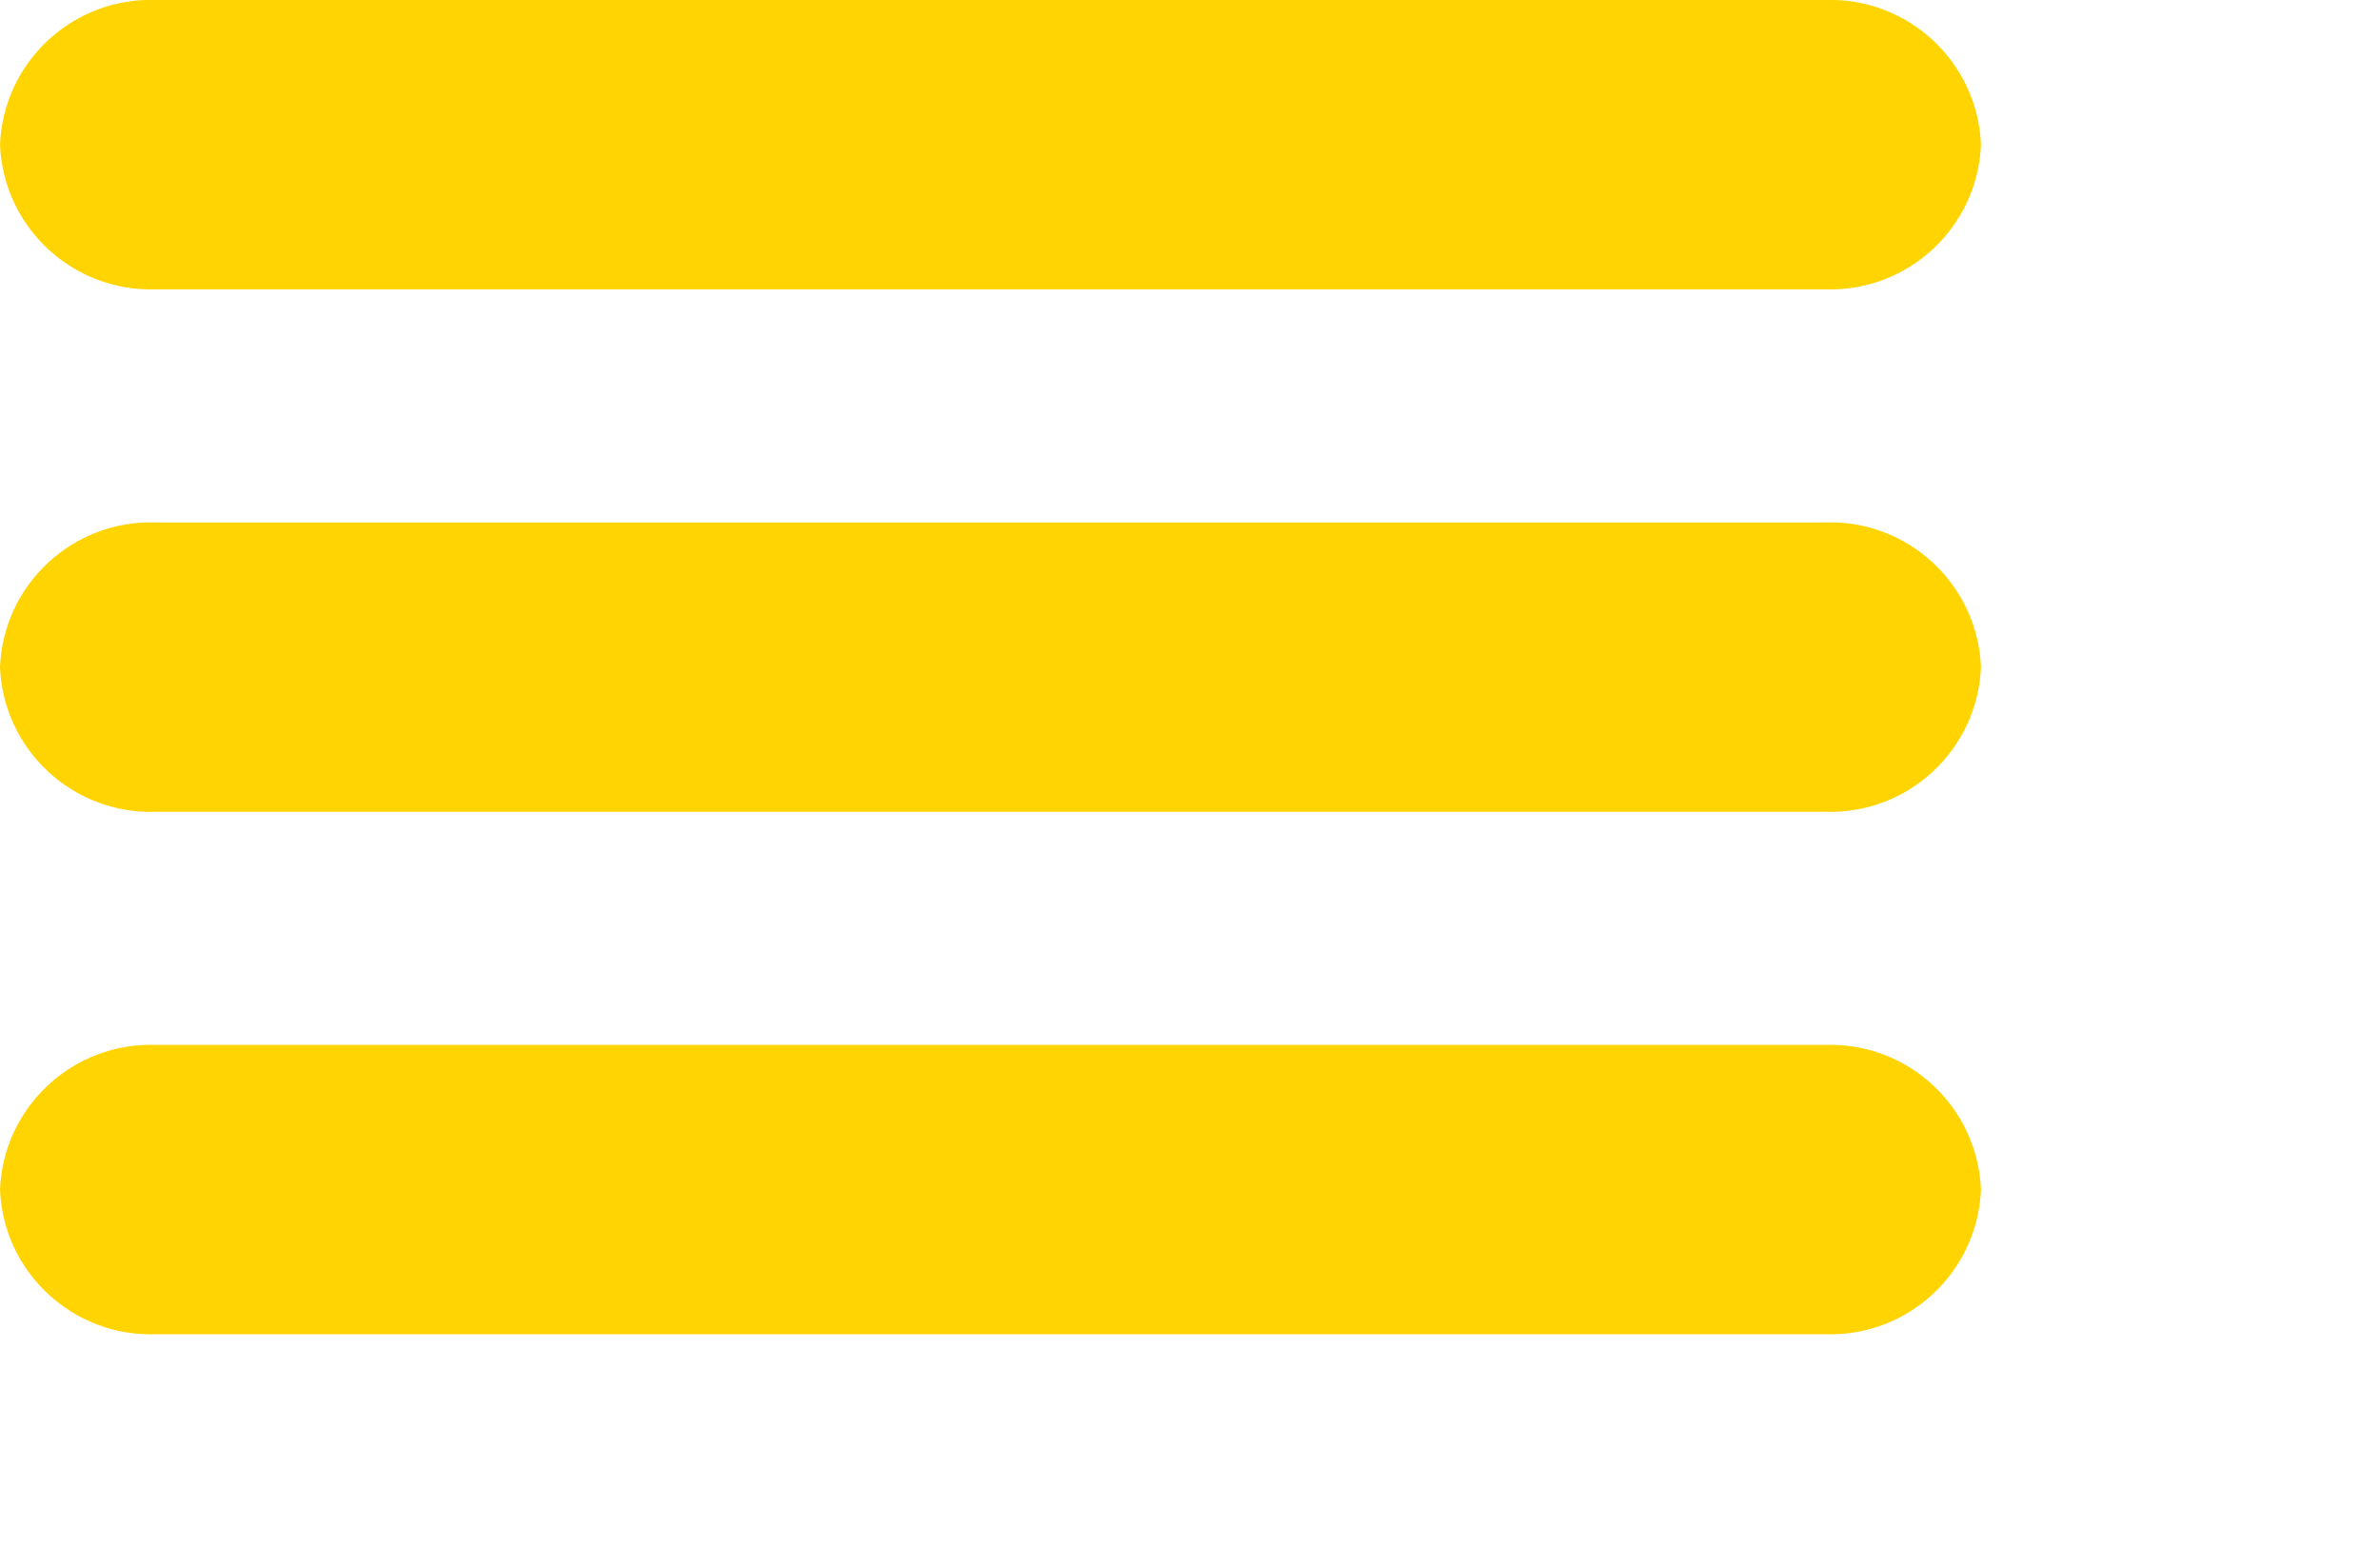
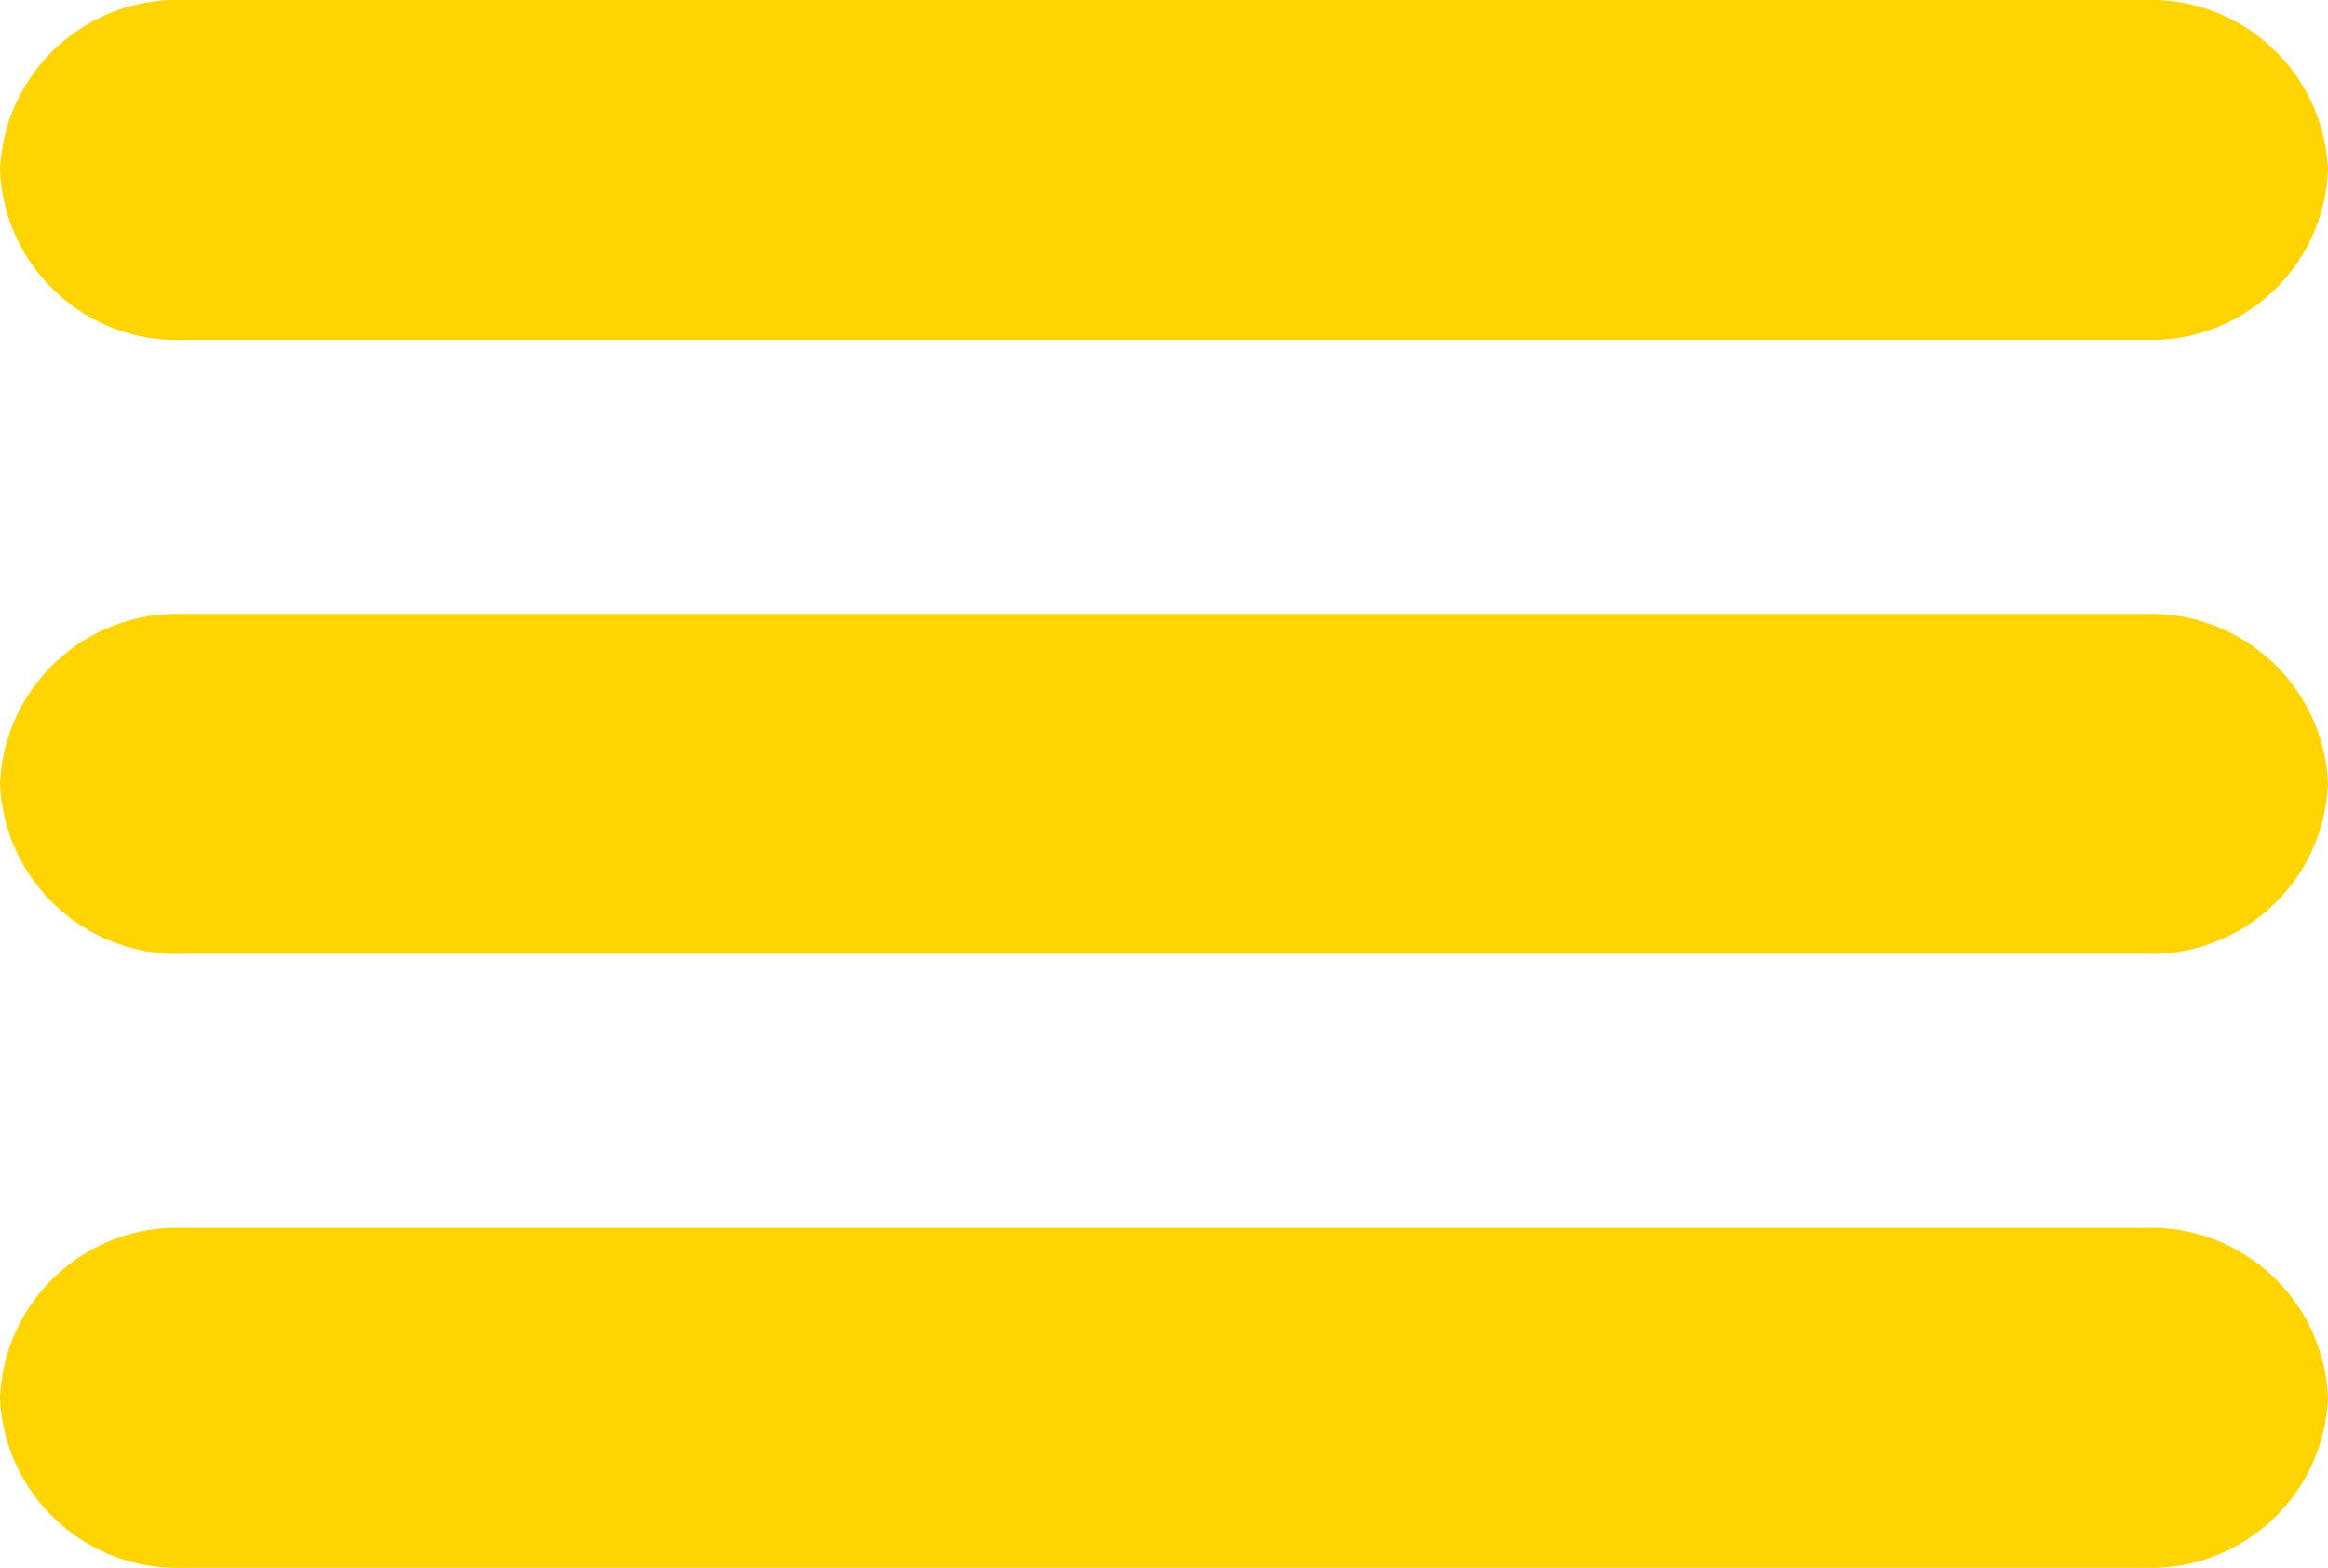
- <svg xmlns="http://www.w3.org/2000/svg" viewBox="0 0 41 27">
+ <svg xmlns="http://www.w3.org/2000/svg" viewBox="0 0 34.126 22.984">
  <defs>
    <style>
      .cls-1 {
-         fill: none;
-       }
- 
-       .cls-2 {
-         clip-path: url(#clip-path);
-       }
- 
-       .cls-3 {
        fill: #ffd400;
      }
    </style>
-     <clipPath id="clip-path">
-       <rect class="cls-1" width="41" height="27" />
-     </clipPath>
  </defs>
-   <g id="Burger" class="cls-2">
-     <g transform="translate(-45 -91)">
-       <path id="Path_114" data-name="Path 114" class="cls-3" d="M2.694,0H31.432a2.6,2.6,0,0,1,2.694,2.492,2.6,2.6,0,0,1-2.694,2.492H2.694A2.6,2.6,0,0,1,0,2.492,2.6,2.6,0,0,1,2.694,0Z" transform="translate(45 91)" />
-     </g>
-     <g transform="translate(-45 -82)">
-       <path id="Path_114-2" data-name="Path 114" class="cls-3" d="M2.694,0H31.432a2.6,2.6,0,0,1,2.694,2.492,2.6,2.6,0,0,1-2.694,2.492H2.694A2.6,2.6,0,0,1,0,2.492,2.6,2.6,0,0,1,2.694,0Z" transform="translate(45 91)" />
-     </g>
-     <g transform="translate(-45 -73)">
-       <path id="Path_114-3" data-name="Path 114" class="cls-3" d="M2.694,0H31.432a2.6,2.6,0,0,1,2.694,2.492,2.6,2.6,0,0,1-2.694,2.492H2.694A2.6,2.6,0,0,1,0,2.492,2.6,2.6,0,0,1,2.694,0Z" transform="translate(45 91)" />
-     </g>
+   <g id="Group_158" data-name="Group 158" transform="translate(-56 -94)">
+     <path id="Path_114" data-name="Path 114" class="cls-1" d="M2.694,0H31.432a2.6,2.6,0,0,1,2.694,2.492,2.6,2.6,0,0,1-2.694,2.492H2.694A2.6,2.6,0,0,1,0,2.492,2.6,2.6,0,0,1,2.694,0Z" transform="translate(56 94)" />
+     <path id="Path_114-2" data-name="Path 114" class="cls-1" d="M2.694,0H31.432a2.6,2.6,0,0,1,2.694,2.492,2.6,2.6,0,0,1-2.694,2.492H2.694A2.6,2.6,0,0,1,0,2.492,2.6,2.6,0,0,1,2.694,0Z" transform="translate(56 103)" />
+     <path id="Path_114-3" data-name="Path 114" class="cls-1" d="M2.694,0H31.432a2.6,2.6,0,0,1,2.694,2.492,2.6,2.6,0,0,1-2.694,2.492H2.694A2.6,2.6,0,0,1,0,2.492,2.6,2.6,0,0,1,2.694,0Z" transform="translate(56 112)" />
  </g>
</svg>
